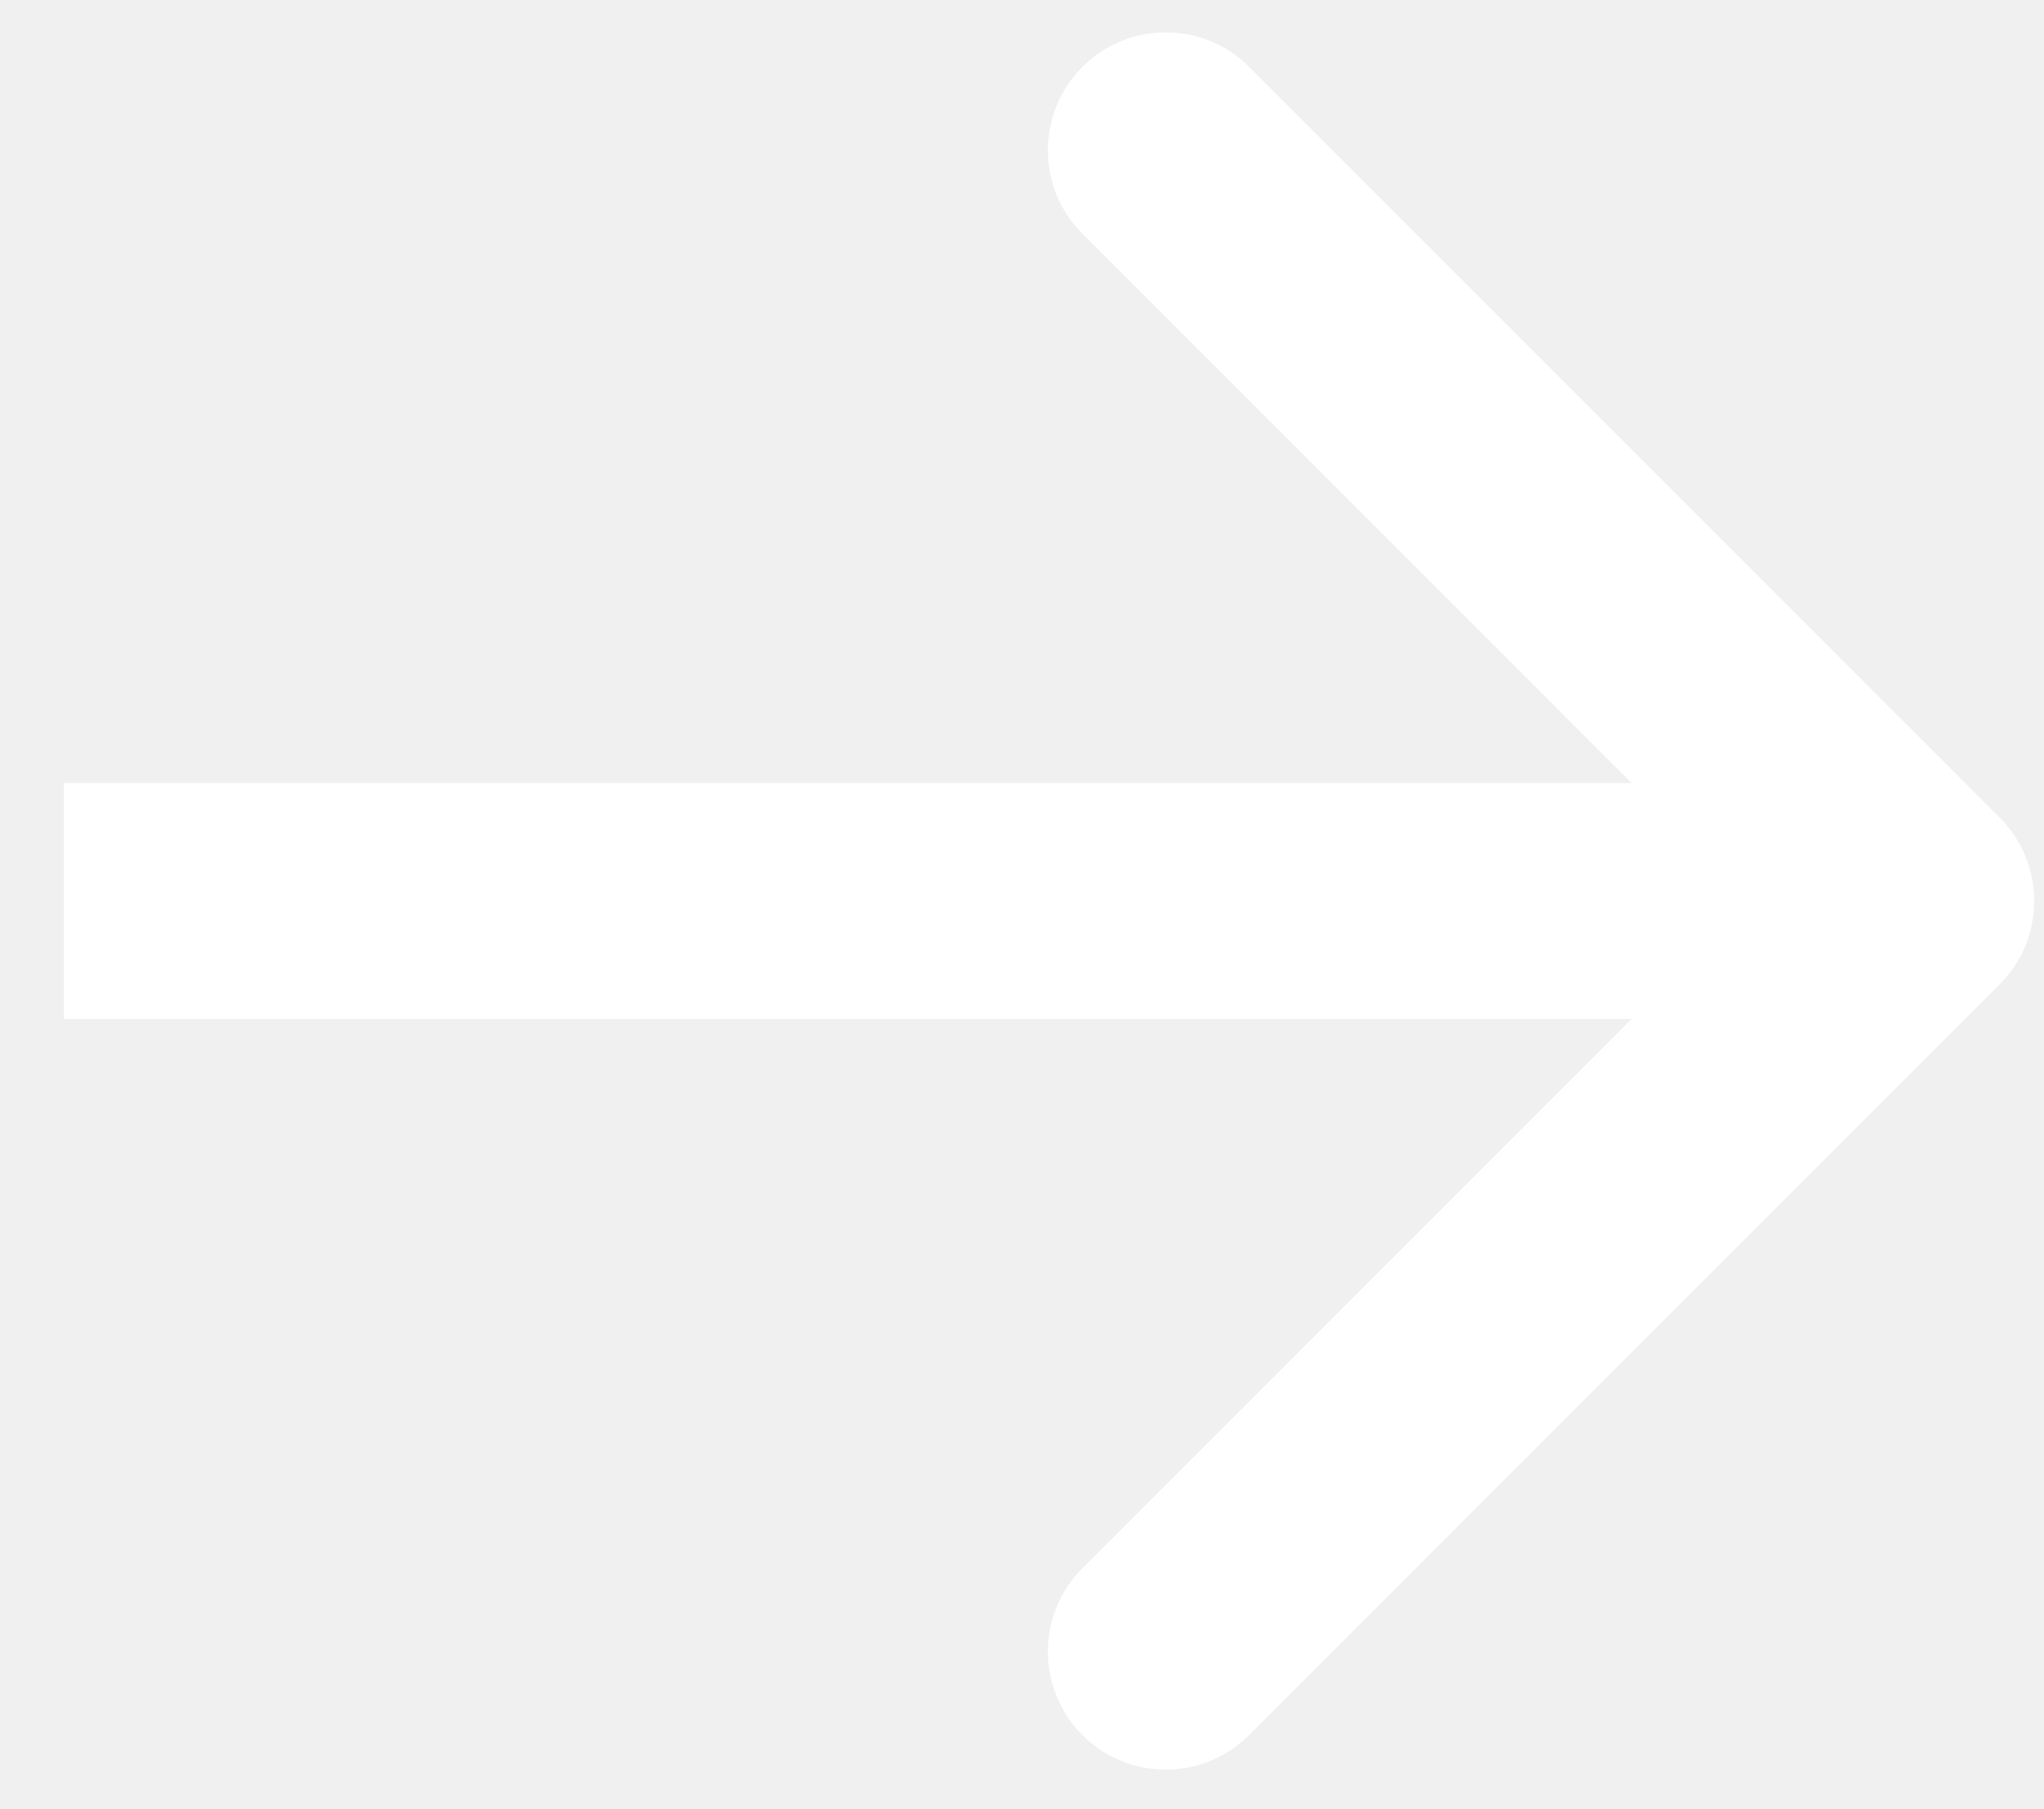
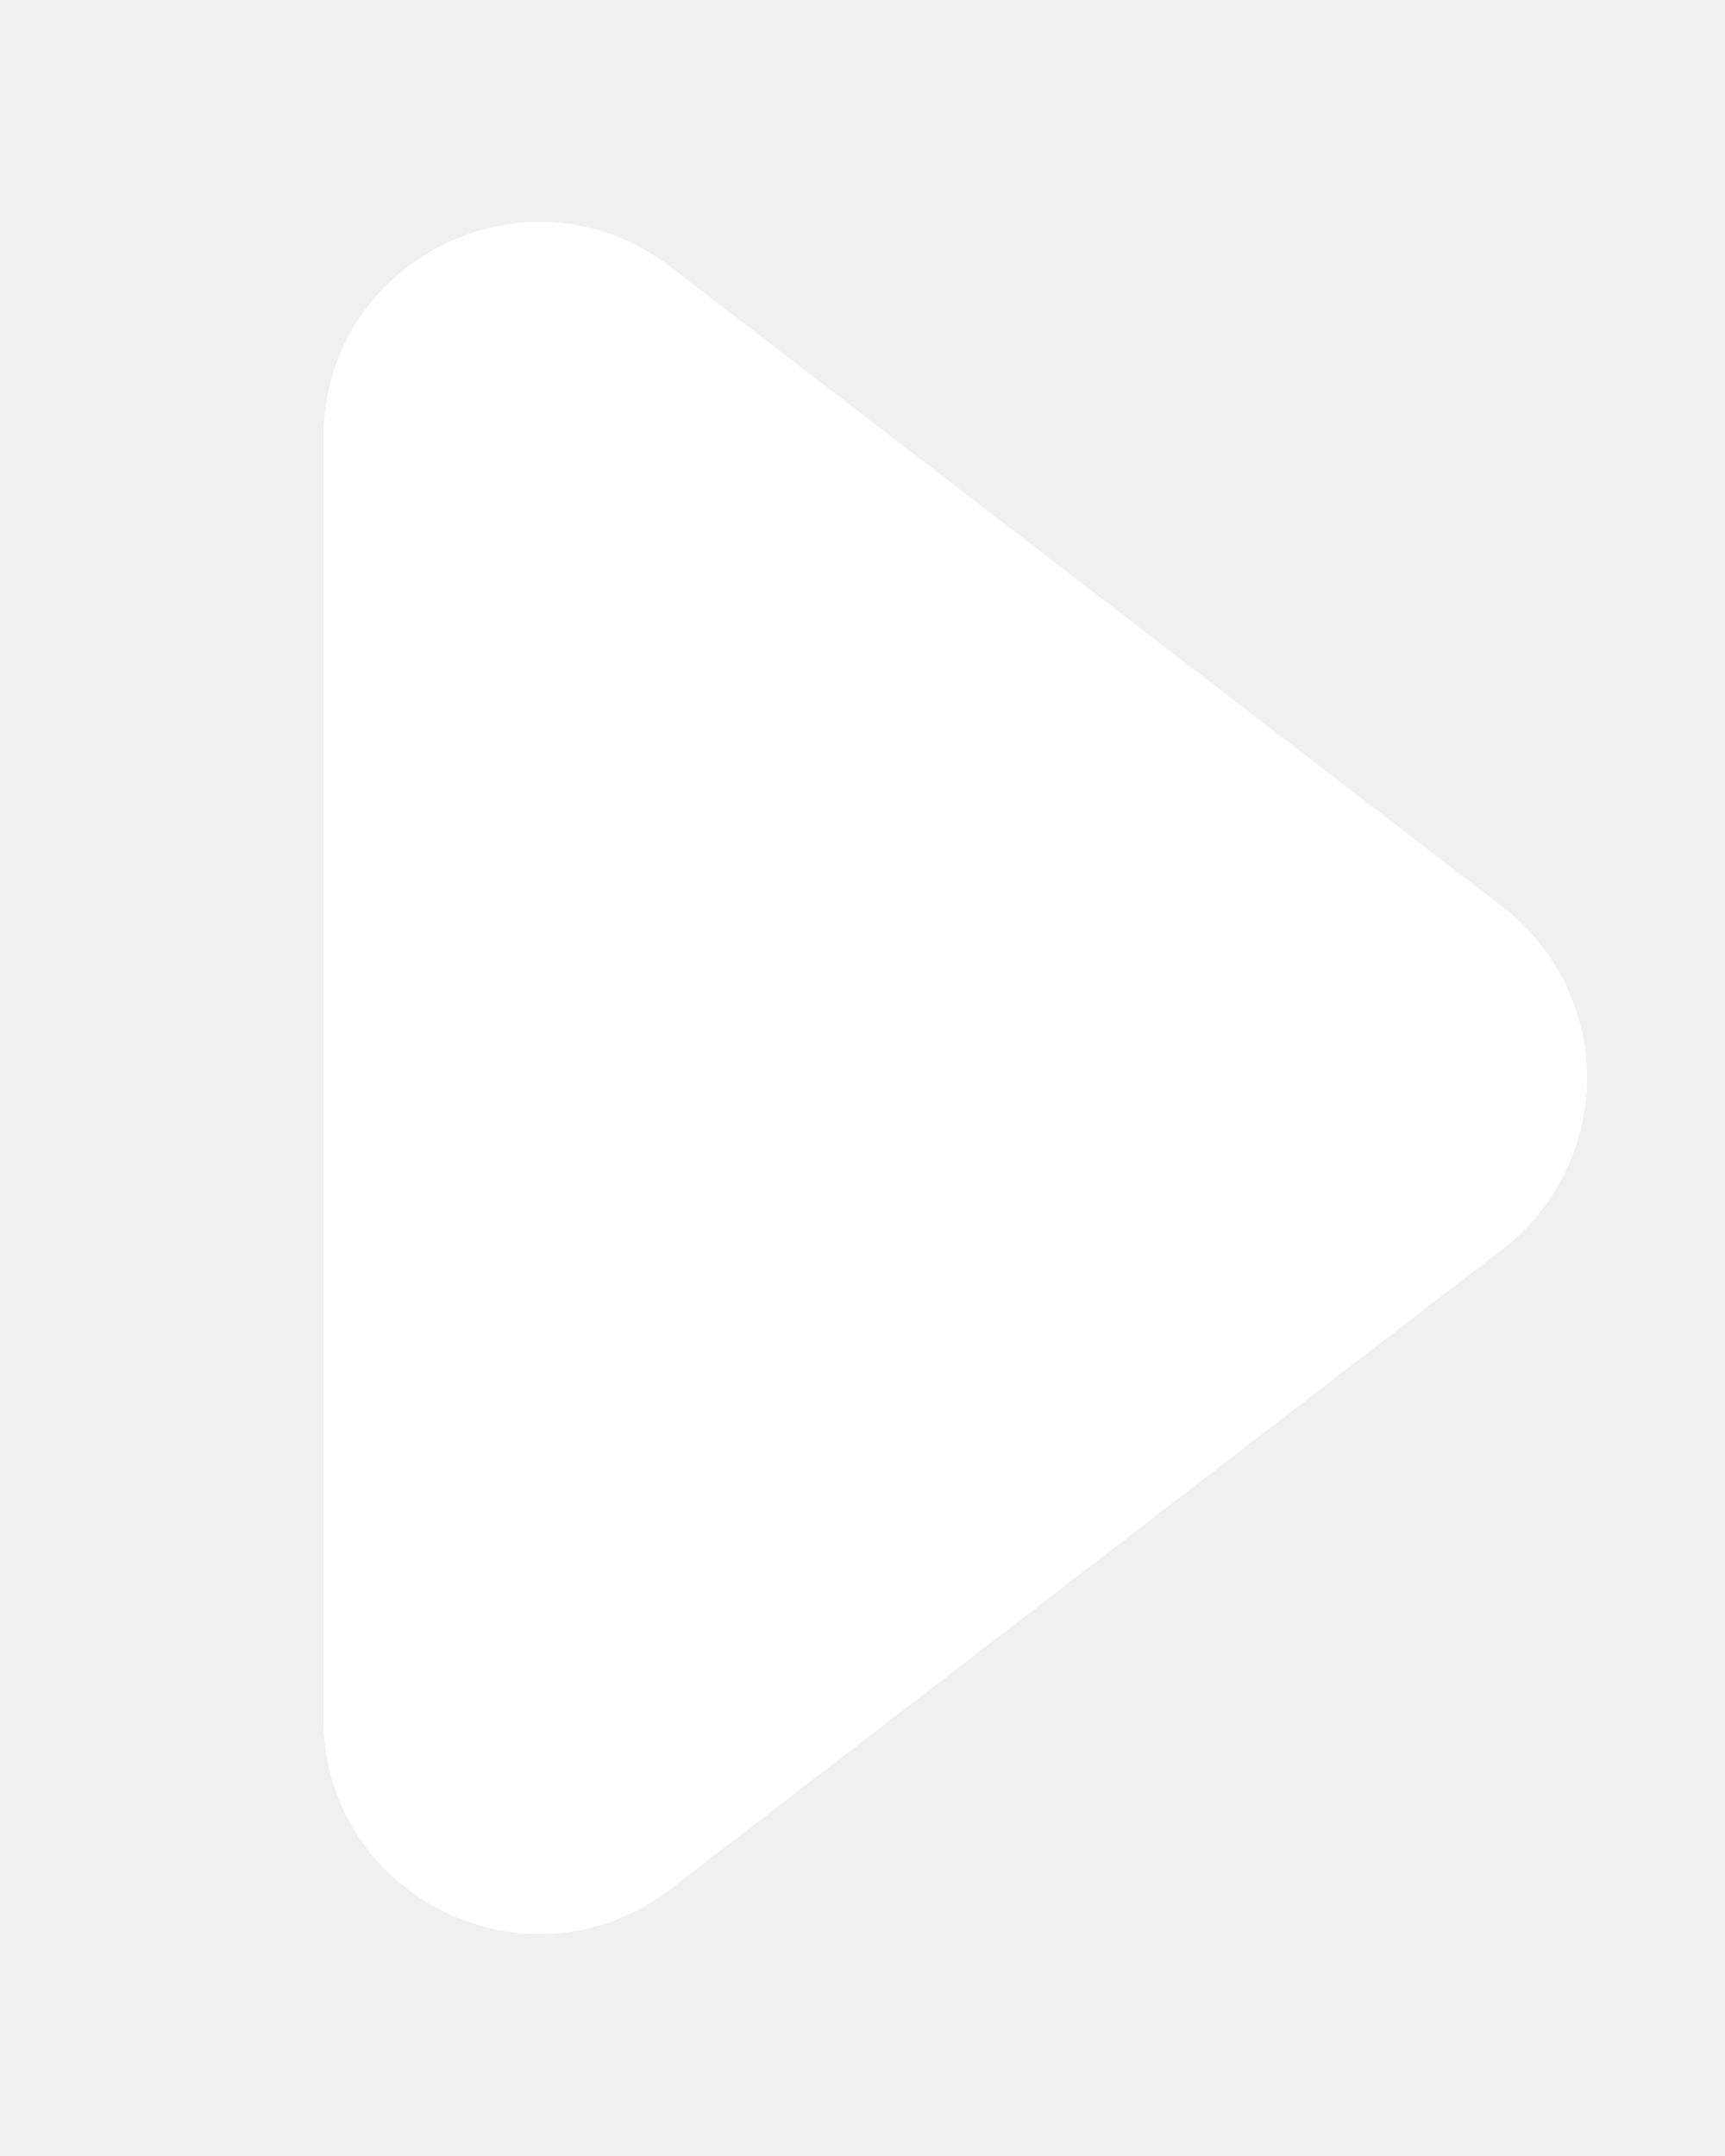
- <svg xmlns="http://www.w3.org/2000/svg" width="26" height="23" viewBox="0 0 26 23" fill="none">
-   <path d="M25.436 12.518C26.022 11.932 26.022 10.983 25.436 10.397L15.89 0.851C15.304 0.265 14.354 0.265 13.768 0.851C13.183 1.437 13.183 2.387 13.768 2.972L22.254 11.458L13.768 19.943C13.183 20.529 13.183 21.478 13.768 22.064C14.354 22.65 15.304 22.65 15.89 22.064L25.436 12.518ZM0.813 12.958H24.375V9.958H0.813V12.958Z" fill="white" />
+ <svg xmlns="http://www.w3.org/2000/svg" width="16" height="20" fill="none">
+   <path d="M13.94 8.415L6.22 2.476C4.903 1.465 3 2.402 3 4.062v11.876c0 1.66 1.904 2.597 3.22 1.585l7.72-5.938a2 2 0 000-3.17z" fill="#fff" />
</svg>
